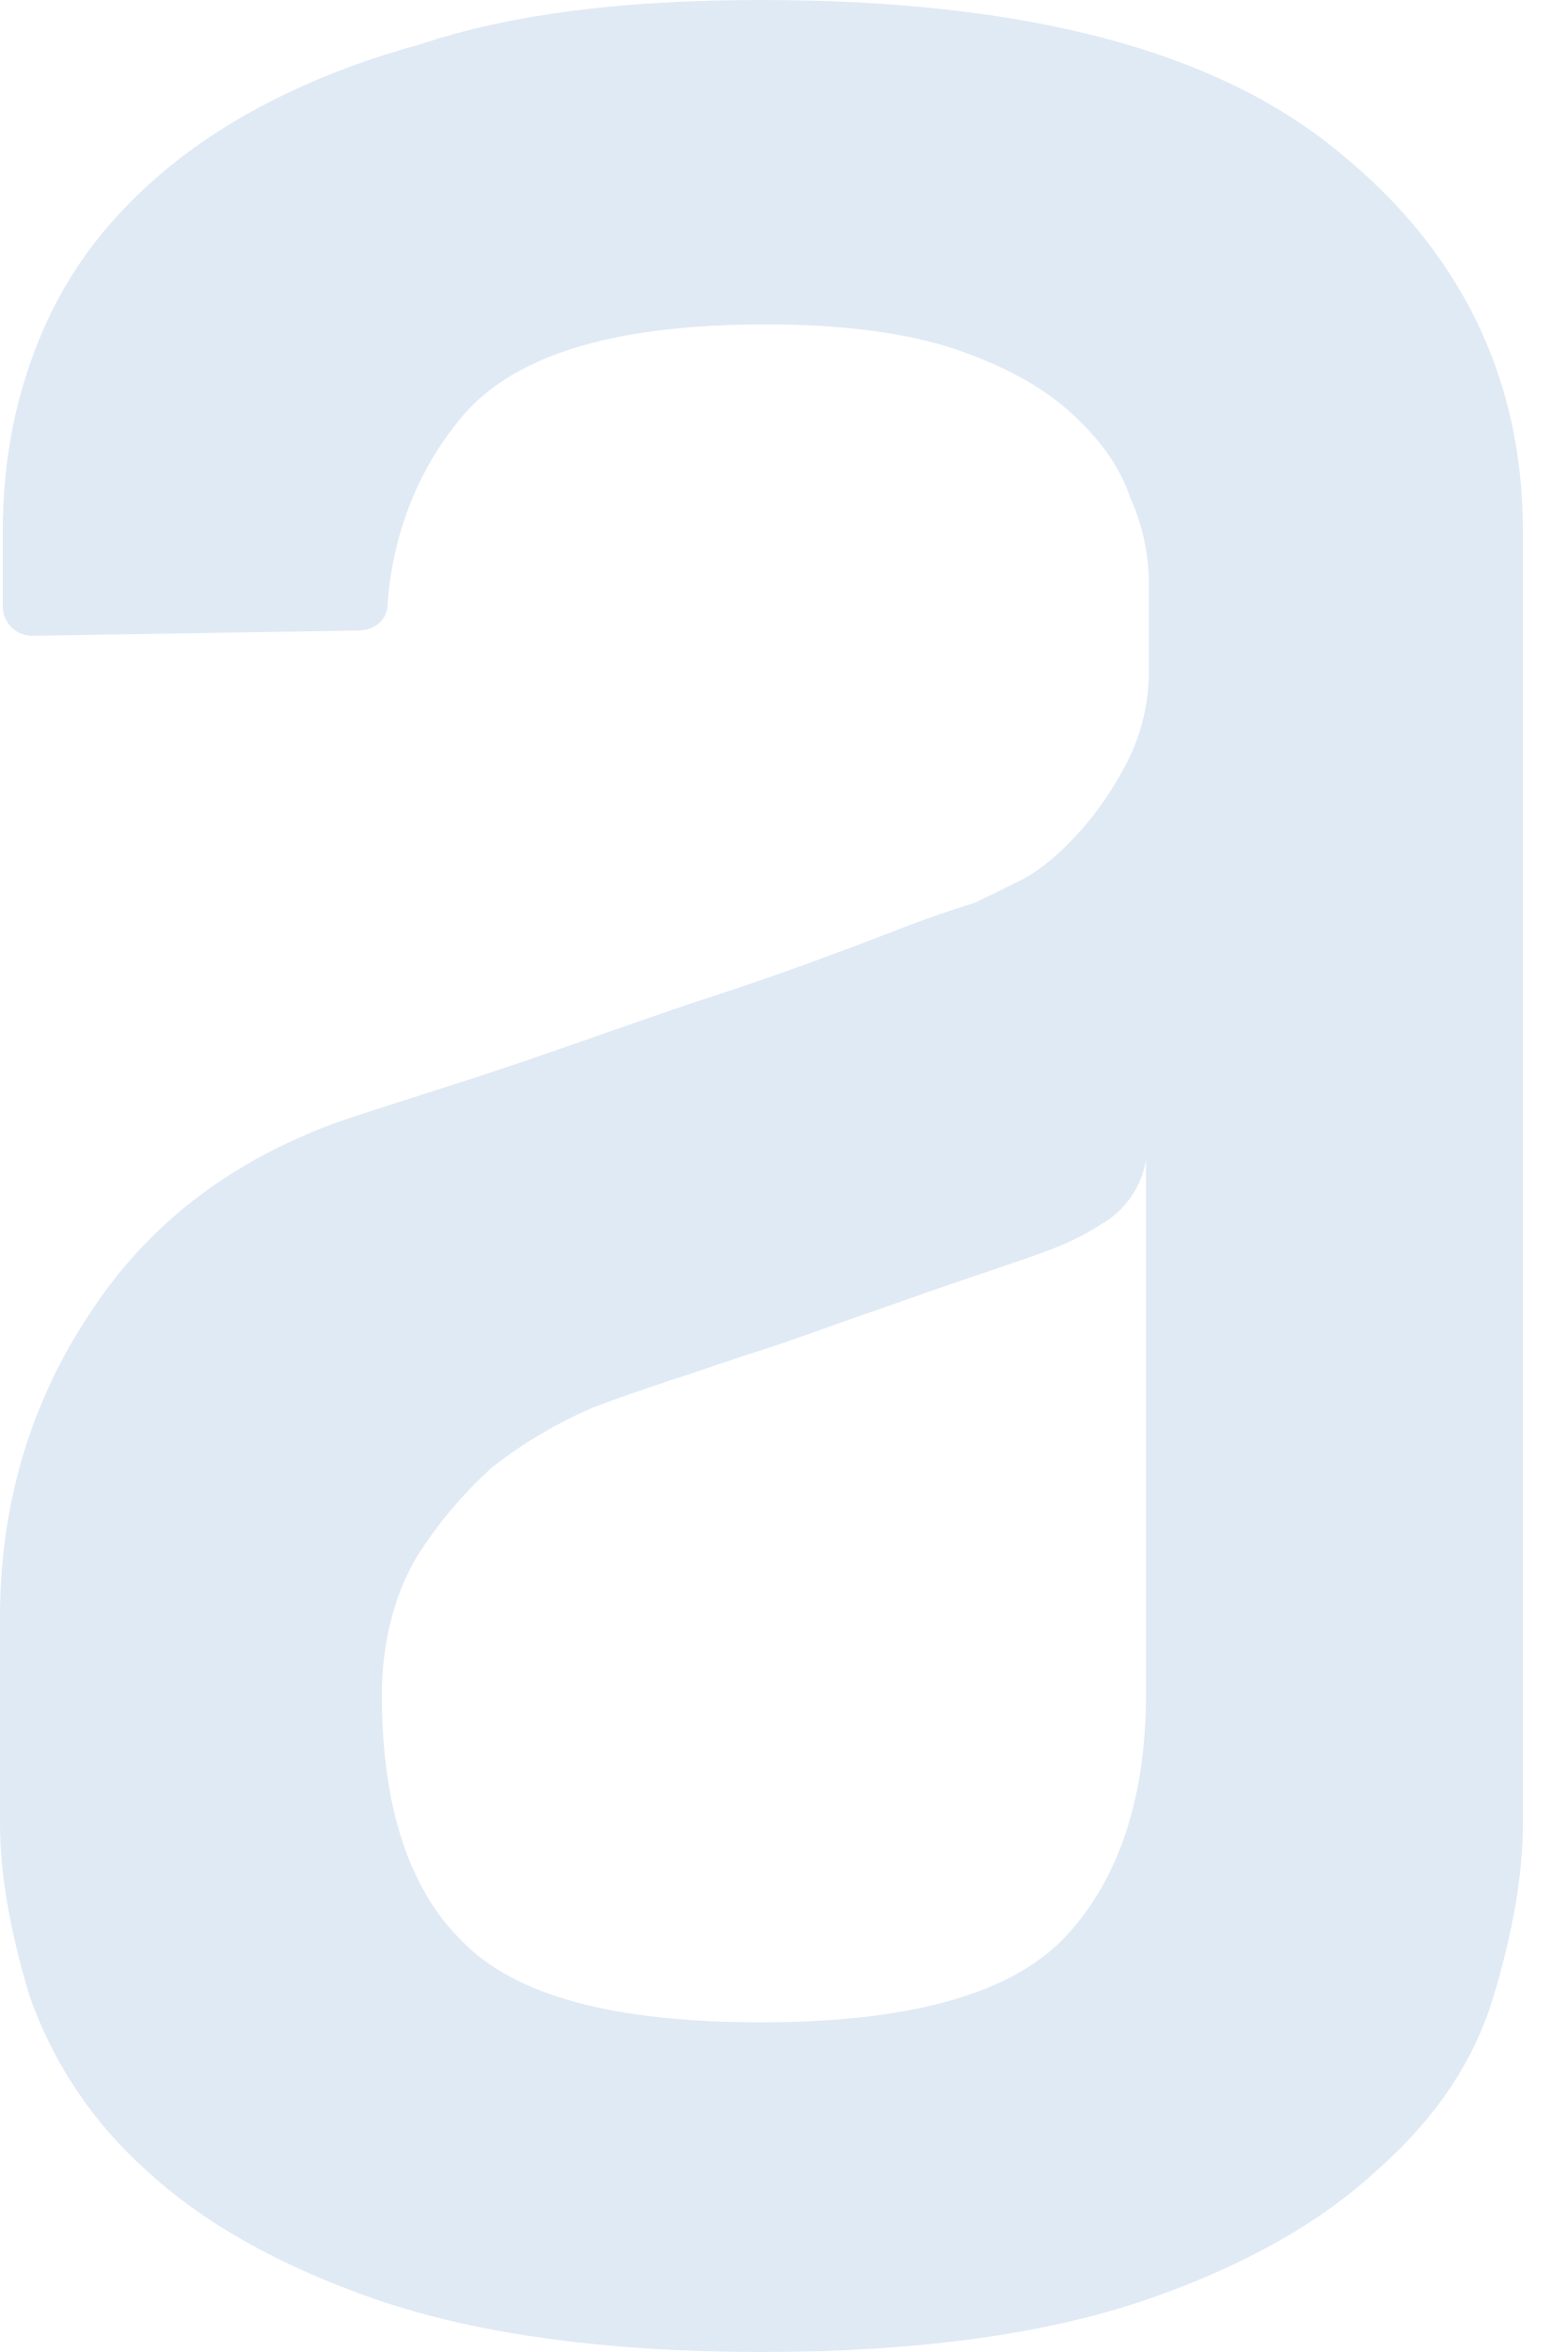
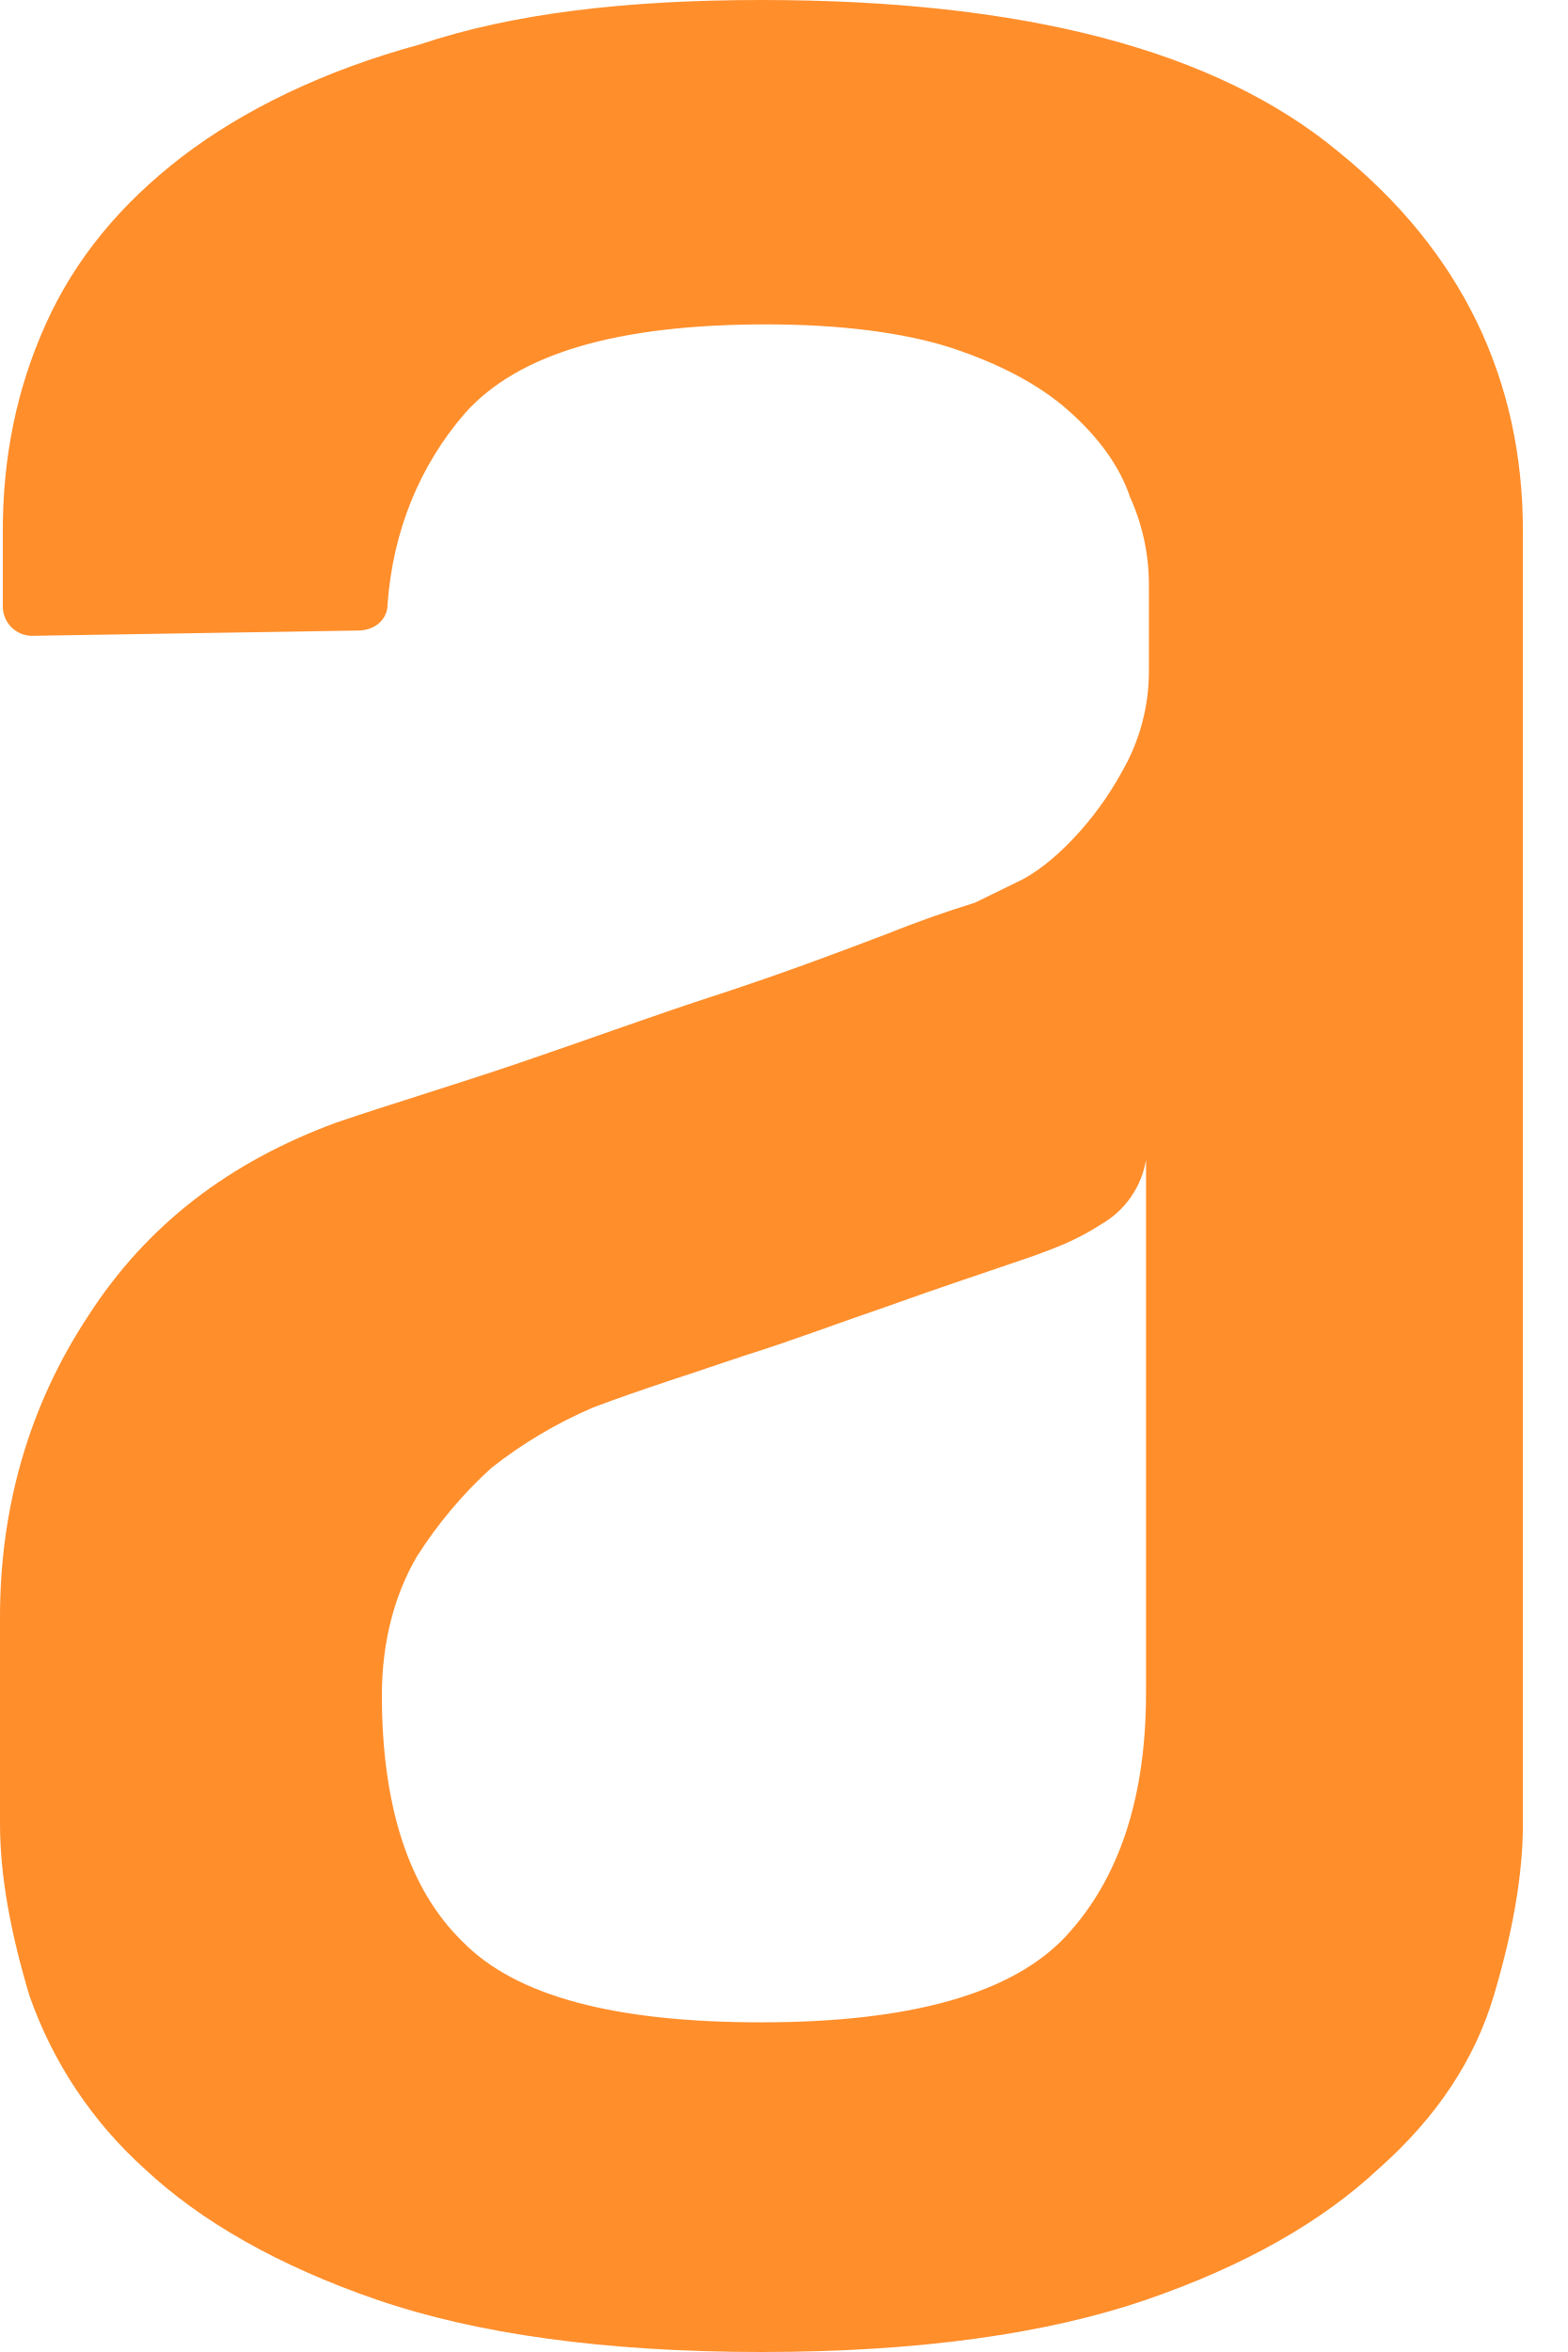
<svg xmlns="http://www.w3.org/2000/svg" width="32" height="48" viewBox="0 0 32 48" fill="none">
-   <path fill-rule="evenodd" clip-rule="evenodd" d="M23.396 23.653C23.352 23.931 23.247 24.196 23.086 24.427C22.926 24.659 22.715 24.851 22.47 24.99C21.977 25.309 21.545 25.468 21.108 25.627C20.177 25.949 19.197 26.27 18.161 26.643C17.069 27.016 16.089 27.389 15.215 27.659C14.125 28.031 13.089 28.353 12.104 28.725C11.363 29.043 10.667 29.456 10.034 29.954C9.446 30.488 8.932 31.098 8.507 31.77C8.07 32.515 7.795 33.477 7.795 34.597C7.795 36.842 8.34 38.549 9.433 39.616C10.523 40.74 12.544 41.272 15.539 41.272C18.593 41.272 20.666 40.686 21.761 39.511C22.848 38.336 23.393 36.683 23.393 34.549V23.653H23.396ZM15.541 0C20.889 0 24.815 1.016 27.322 3.098C29.831 5.129 31.086 7.741 31.086 10.837V37.215C31.086 38.282 30.87 39.457 30.489 40.737C30.104 42.023 29.343 43.195 28.142 44.259C26.998 45.331 25.417 46.239 23.398 46.933C21.38 47.627 18.763 48 15.544 48C12.33 48 9.708 47.627 7.692 46.933C5.677 46.239 4.093 45.331 2.949 44.259C1.885 43.3 1.078 42.089 0.604 40.737C0.219 39.459 0 38.284 0 37.217V33.001C0 30.756 0.599 28.674 1.8 26.856C3 24.99 4.689 23.709 6.872 22.907C7.962 22.535 9.217 22.162 10.633 21.681C12.053 21.198 13.359 20.717 14.67 20.293C15.981 19.863 17.125 19.434 18.105 19.059C18.696 18.822 19.296 18.609 19.904 18.421L20.887 17.94C21.272 17.727 21.65 17.405 22.033 16.979C22.414 16.555 22.74 16.074 23.015 15.539C23.306 14.96 23.456 14.32 23.452 13.672V11.963C23.456 11.336 23.325 10.716 23.067 10.145C22.851 9.502 22.414 8.916 21.815 8.384C21.216 7.849 20.395 7.422 19.416 7.098C18.434 6.782 17.128 6.62 15.652 6.62C12.598 6.62 10.579 7.212 9.489 8.435C8.564 9.505 8.019 10.839 7.911 12.333C7.911 12.654 7.638 12.868 7.309 12.868L0.658 12.976C0.5 12.976 0.348 12.915 0.236 12.804C0.123 12.693 0.059 12.542 0.057 12.384V10.842C0.057 9.343 0.332 7.955 0.931 6.62C1.532 5.283 2.46 4.165 3.712 3.201C4.967 2.242 6.605 1.442 8.566 0.908C10.477 0.265 12.821 0 15.547 0H15.541Z" fill="#E0EAF5" />
+   <path fill-rule="evenodd" clip-rule="evenodd" d="M23.396 23.653C23.352 23.931 23.247 24.196 23.086 24.427C22.926 24.659 22.715 24.851 22.47 24.99C21.977 25.309 21.545 25.468 21.108 25.627C20.177 25.949 19.197 26.27 18.161 26.643C17.069 27.016 16.089 27.389 15.215 27.659C14.125 28.031 13.089 28.353 12.104 28.725C11.363 29.043 10.667 29.456 10.034 29.954C9.446 30.488 8.932 31.098 8.507 31.77C8.07 32.515 7.795 33.477 7.795 34.597C7.795 36.842 8.34 38.549 9.433 39.616C10.523 40.74 12.544 41.272 15.539 41.272C18.593 41.272 20.666 40.686 21.761 39.511C22.848 38.336 23.393 36.683 23.393 34.549V23.653H23.396ZM15.541 0C20.889 0 24.815 1.016 27.322 3.098C29.831 5.129 31.086 7.741 31.086 10.837V37.215C31.086 38.282 30.87 39.457 30.489 40.737C30.104 42.023 29.343 43.195 28.142 44.259C26.998 45.331 25.417 46.239 23.398 46.933C21.38 47.627 18.763 48 15.544 48C12.33 48 9.708 47.627 7.692 46.933C5.677 46.239 4.093 45.331 2.949 44.259C1.885 43.3 1.078 42.089 0.604 40.737C0.219 39.459 0 38.284 0 37.217V33.001C0 30.756 0.599 28.674 1.8 26.856C3 24.99 4.689 23.709 6.872 22.907C7.962 22.535 9.217 22.162 10.633 21.681C12.053 21.198 13.359 20.717 14.67 20.293C15.981 19.863 17.125 19.434 18.105 19.059C18.696 18.822 19.296 18.609 19.904 18.421L20.887 17.94C21.272 17.727 21.65 17.405 22.033 16.979C22.414 16.555 22.74 16.074 23.015 15.539C23.306 14.96 23.456 14.32 23.452 13.672V11.963C23.456 11.336 23.325 10.716 23.067 10.145C22.851 9.502 22.414 8.916 21.815 8.384C21.216 7.849 20.395 7.422 19.416 7.098C18.434 6.782 17.128 6.62 15.652 6.62C12.598 6.62 10.579 7.212 9.489 8.435C8.564 9.505 8.019 10.839 7.911 12.333C7.911 12.654 7.638 12.868 7.309 12.868L0.658 12.976C0.5 12.976 0.348 12.915 0.236 12.804C0.123 12.693 0.059 12.542 0.057 12.384V10.842C0.057 9.343 0.332 7.955 0.931 6.62C1.532 5.283 2.46 4.165 3.712 3.201C4.967 2.242 6.605 1.442 8.566 0.908C10.477 0.265 12.821 0 15.547 0H15.541Z" fill="#FF8E2B" />
</svg>
